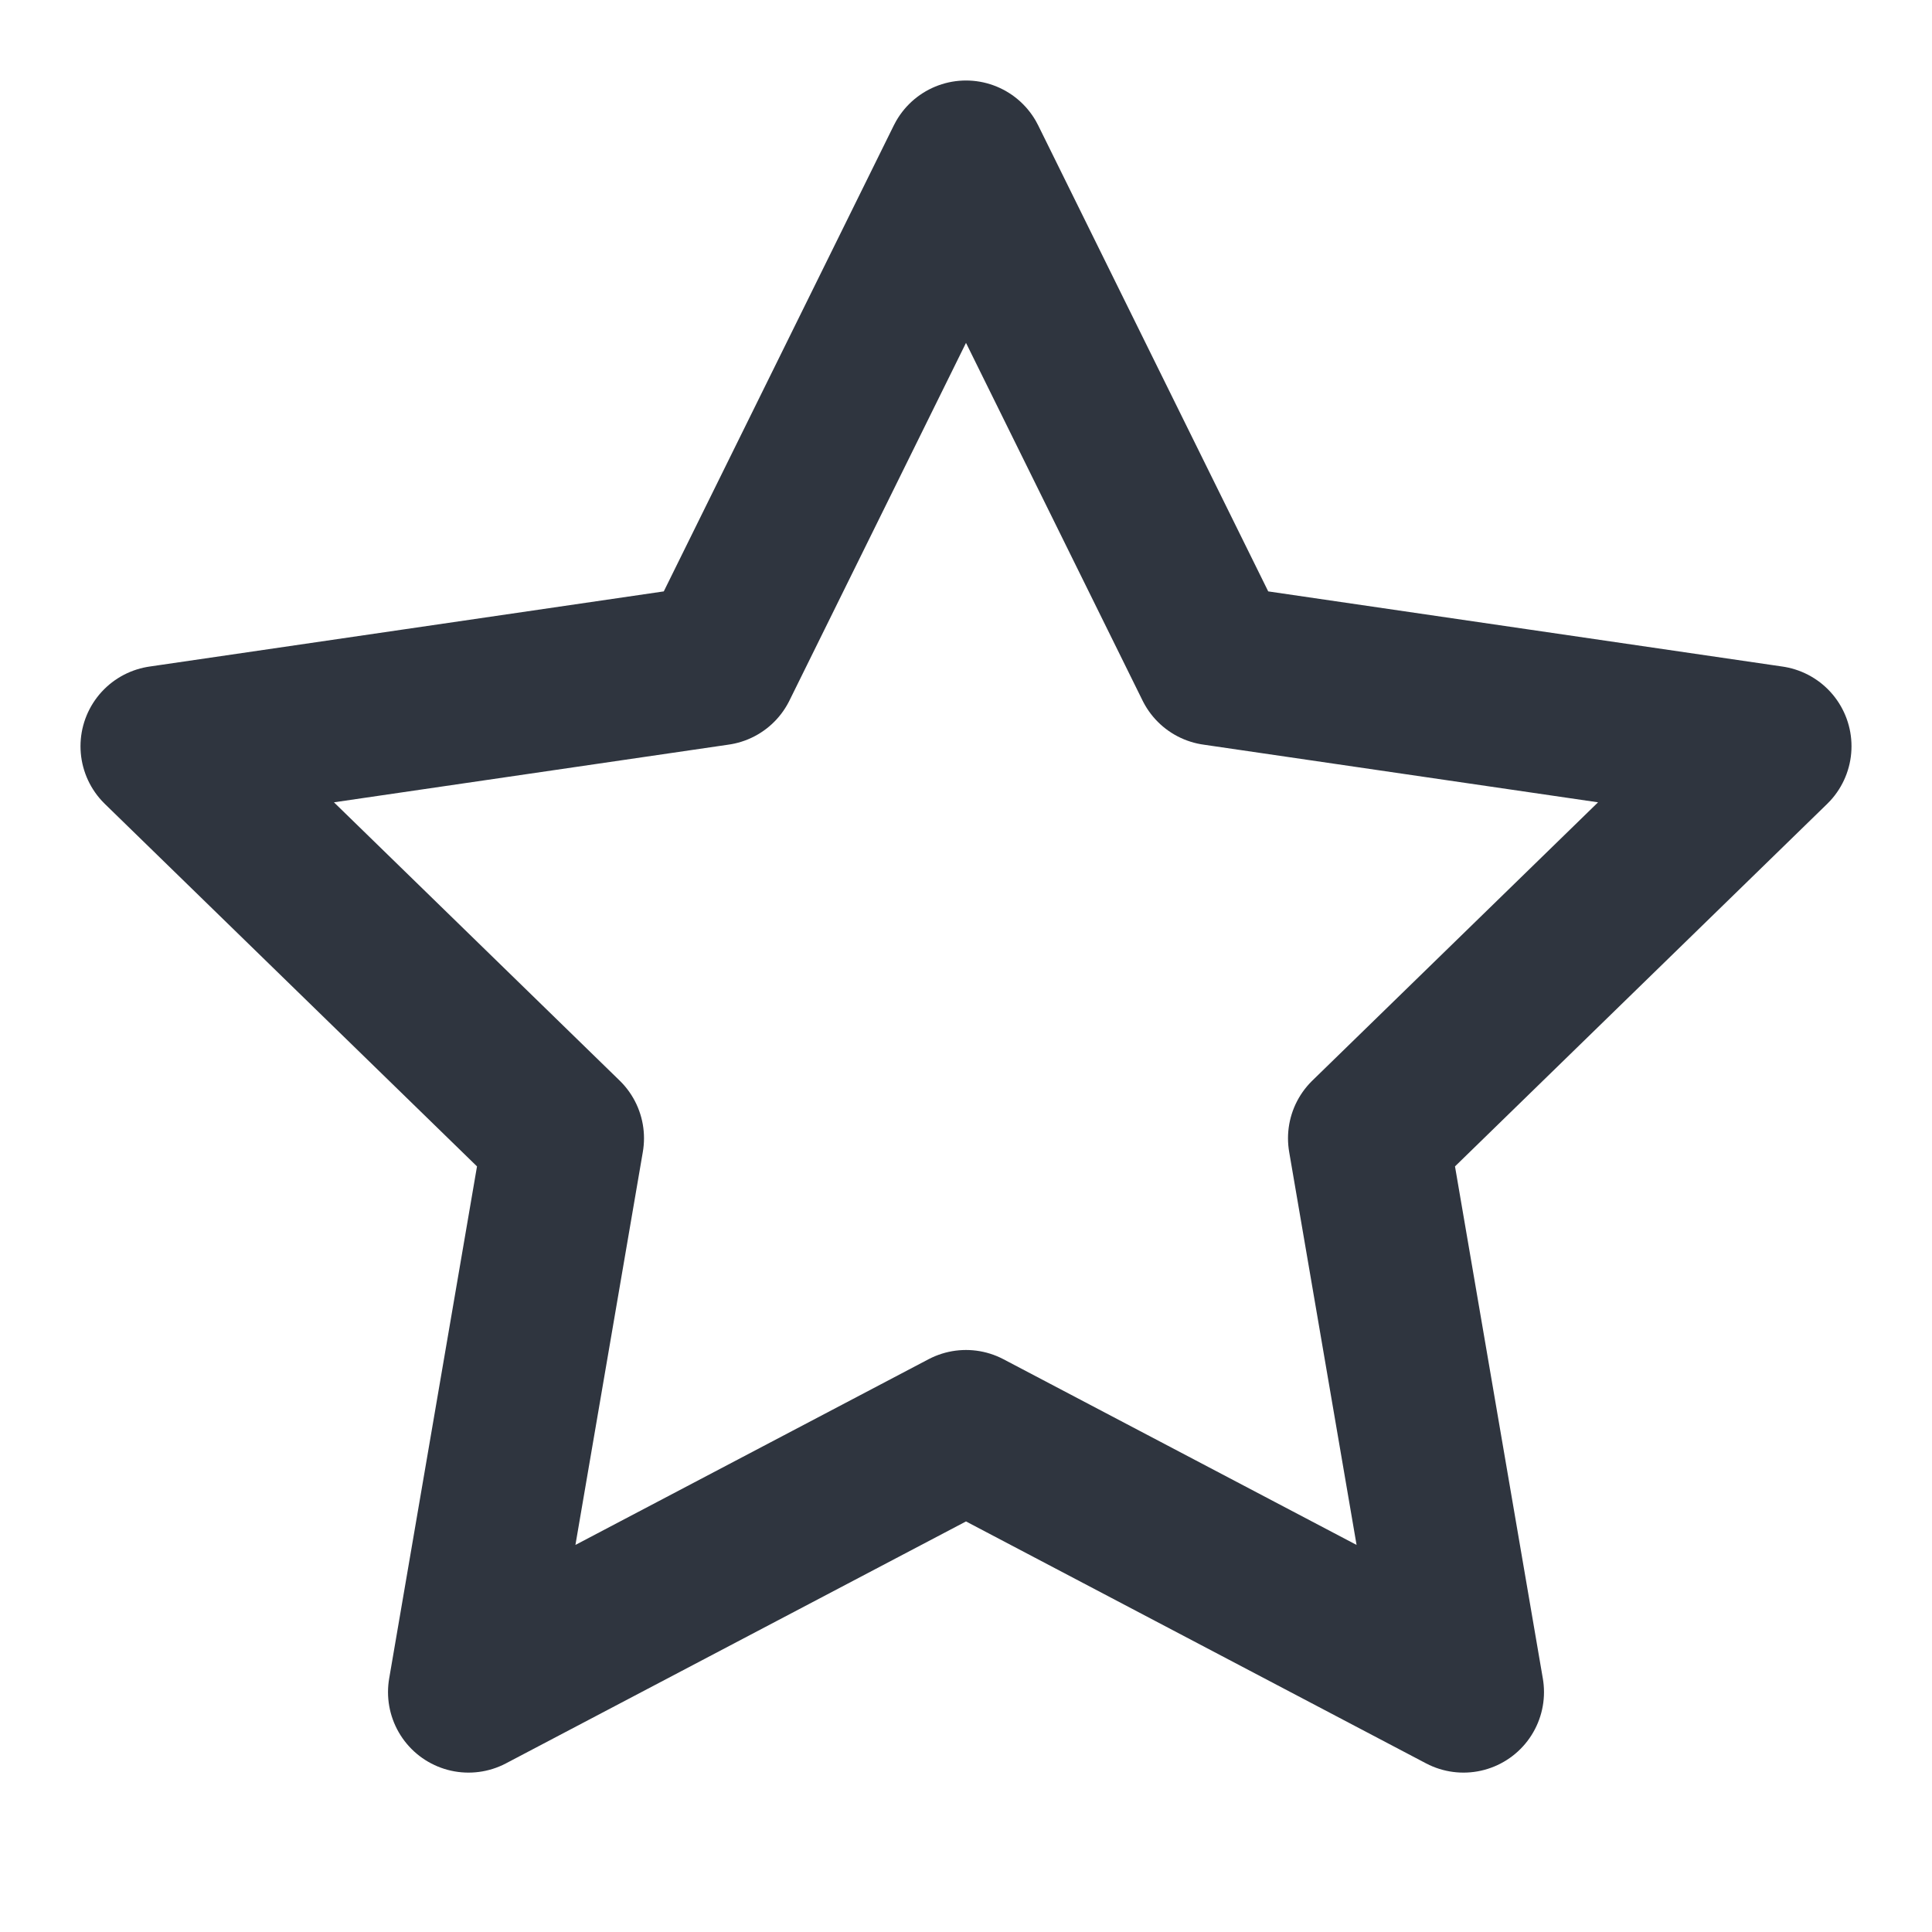
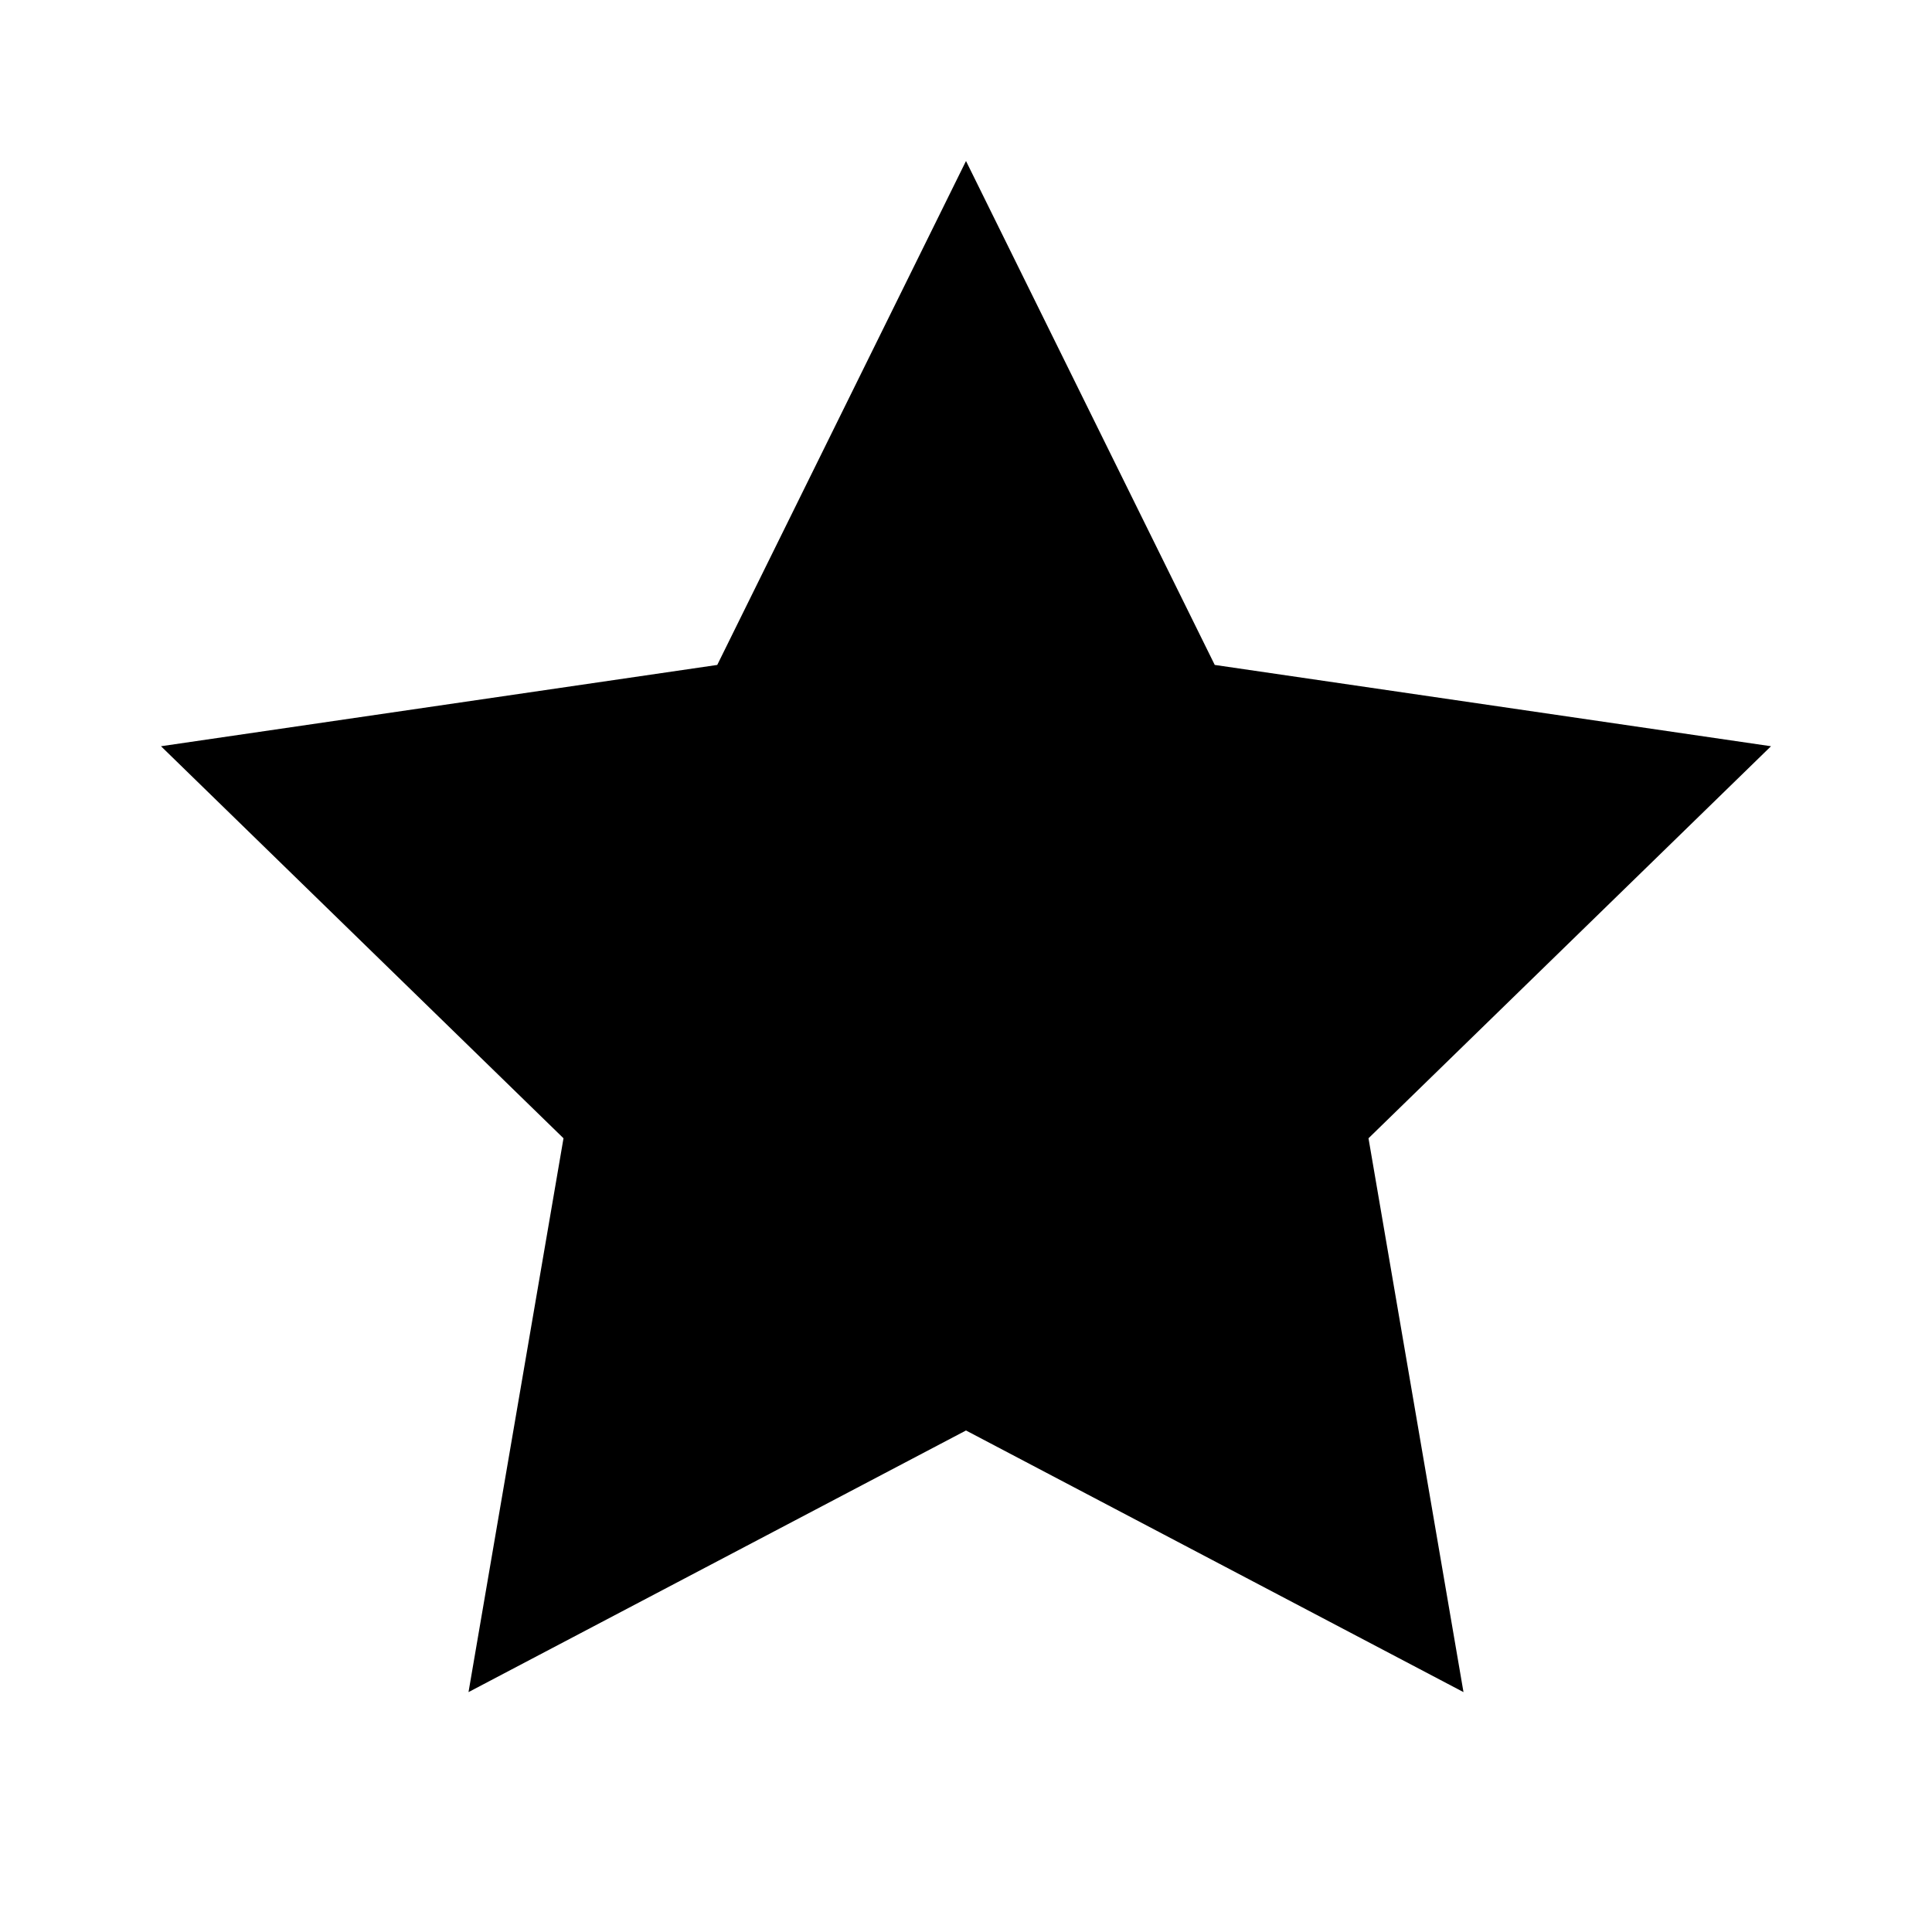
- <svg xmlns="http://www.w3.org/2000/svg" width="24" height="24" viewBox="0 0 24 24" fill="none">
-   <path d="M12 2L15.09 8.26L22 9.27L17 14.14L18.18 21.02L12 17.77L5.82 21.02L7 14.14L2 9.27L8.91 8.26L12 2Z" stroke="#2F353F" stroke-width="2" stroke-linecap="round" stroke-linejoin="round" />
+ <svg xmlns="http://www.w3.org/2000/svg" width="24" height="24" viewBox="0 0 24 24" fill="current">
+   <path d="M12 2L15.09 8.26L22 9.27L17 14.14L18.18 21.02L12 17.77L5.82 21.02L7 14.14L2 9.27L8.91 8.26L12 2Z" stroke="current" stroke-width="2" stroke-linecap="round" stroke-linejoin="round" />
</svg>
